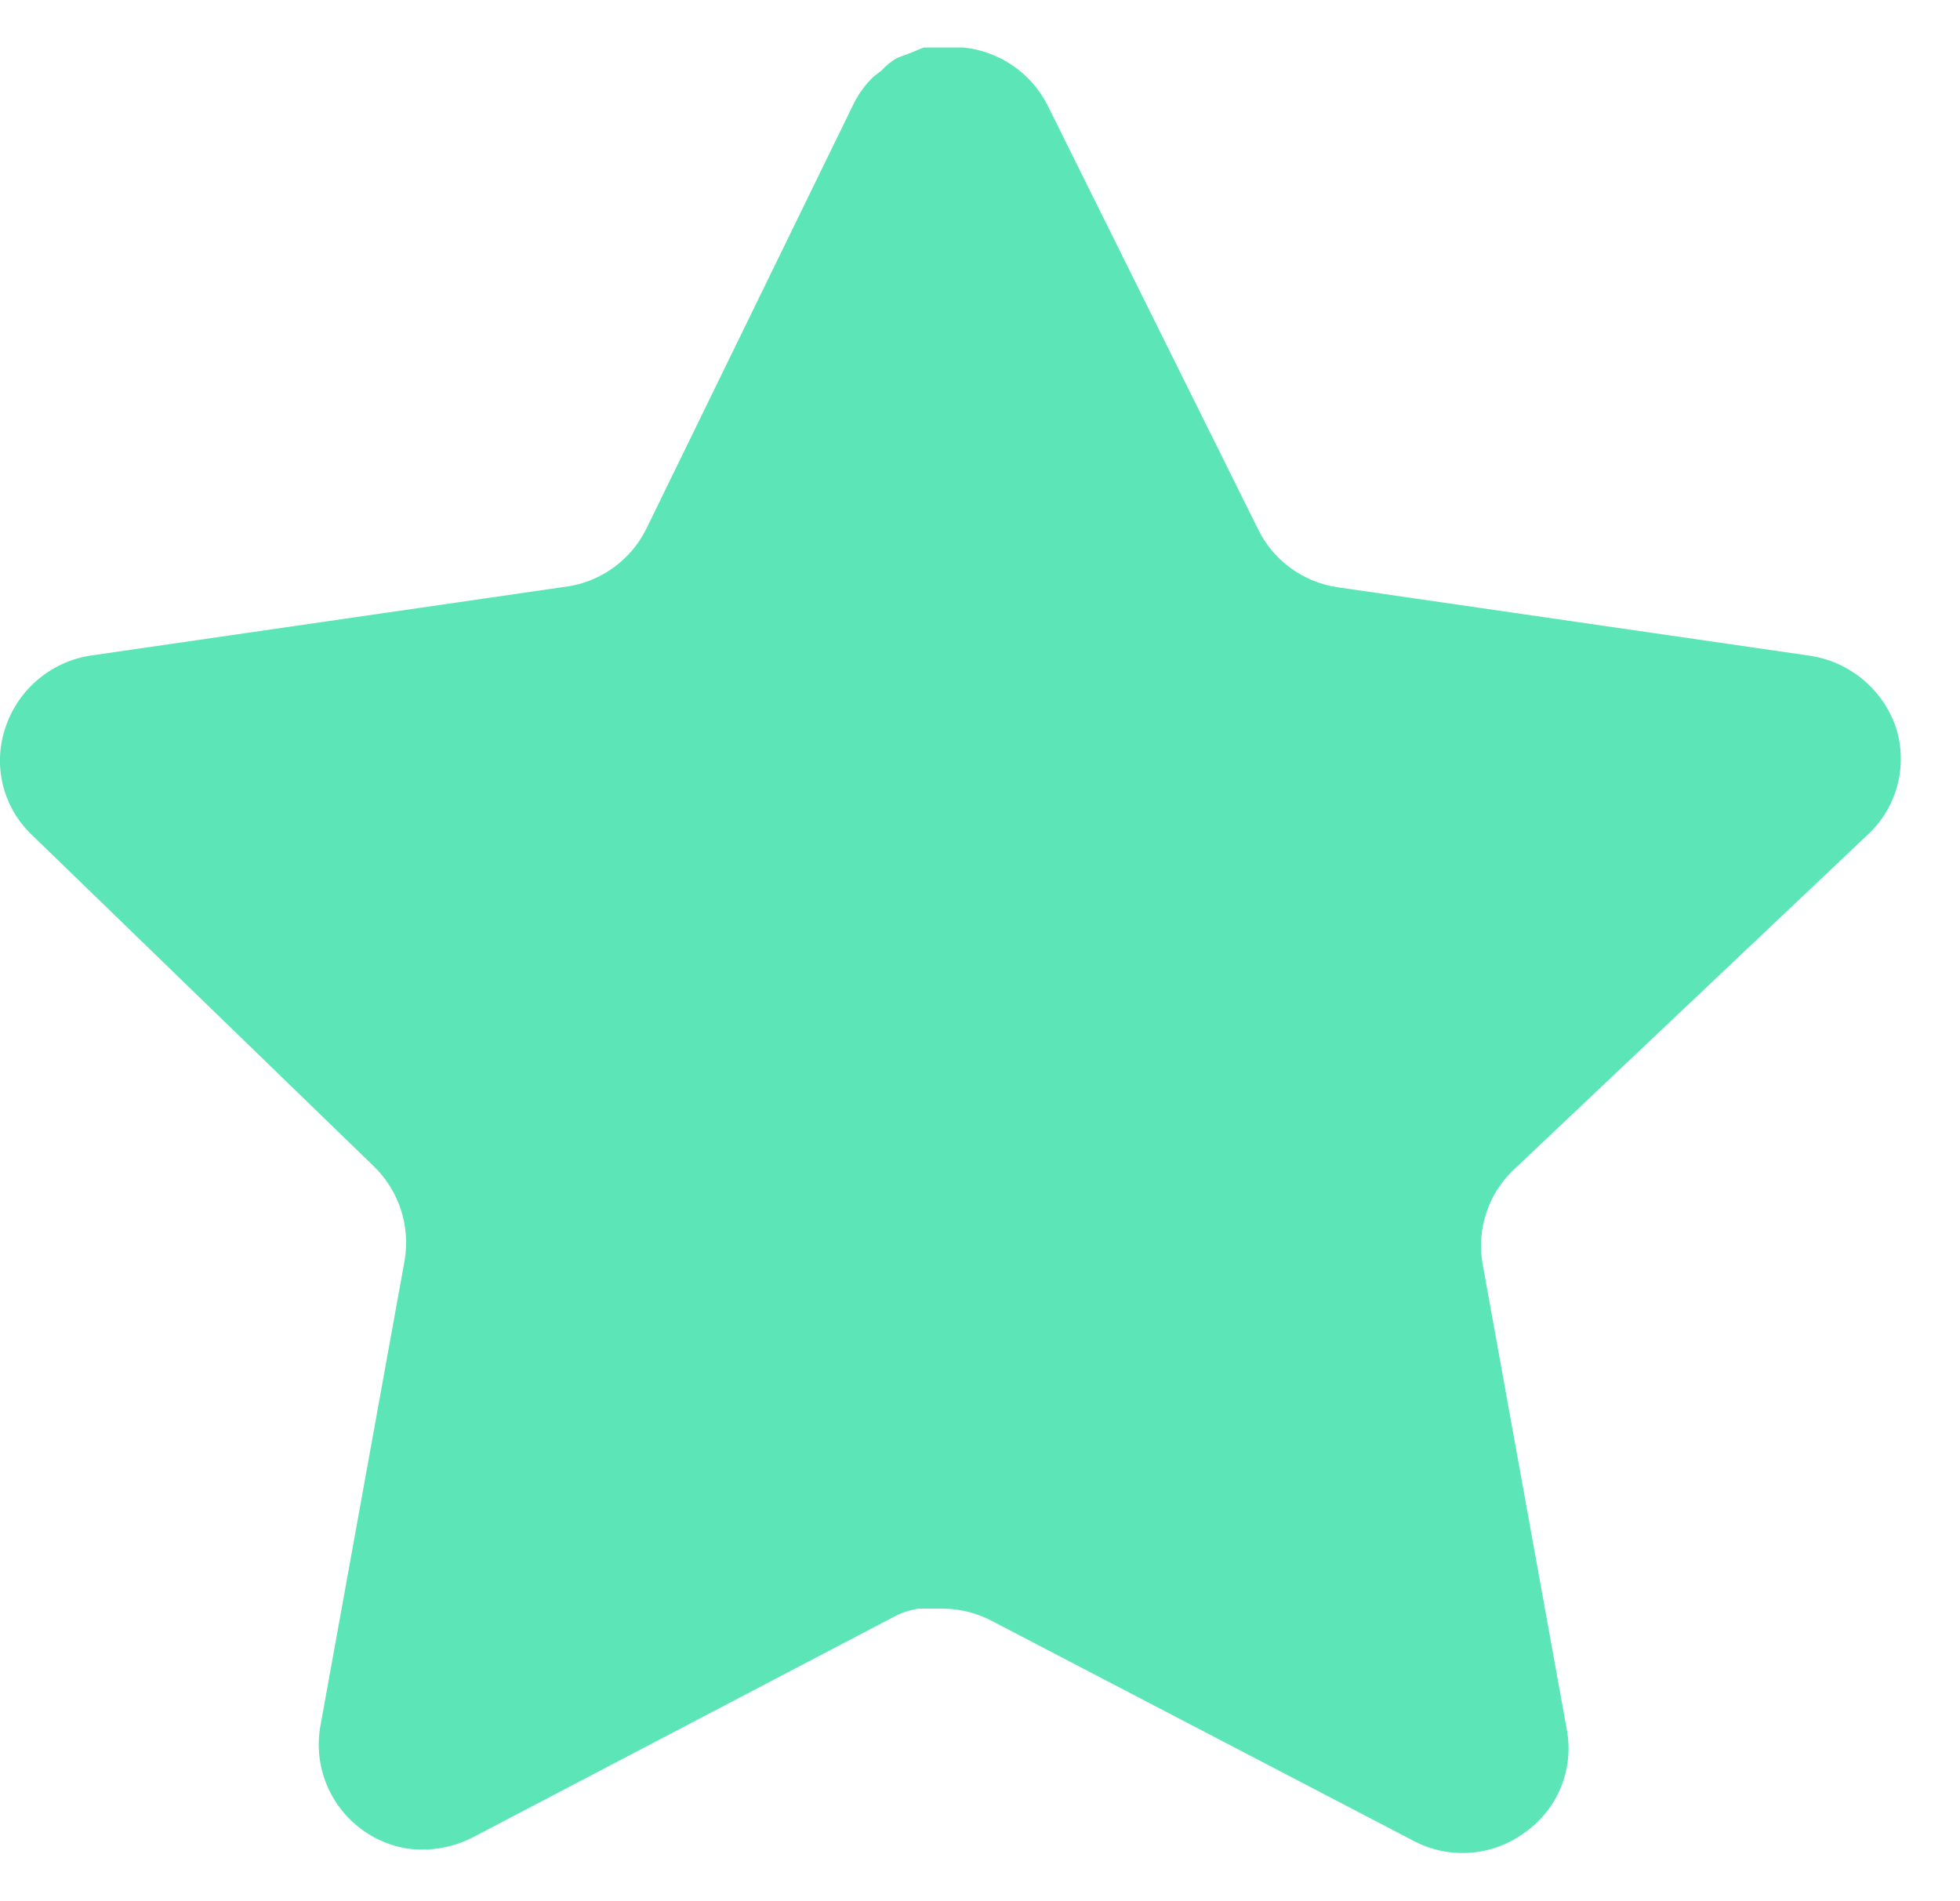
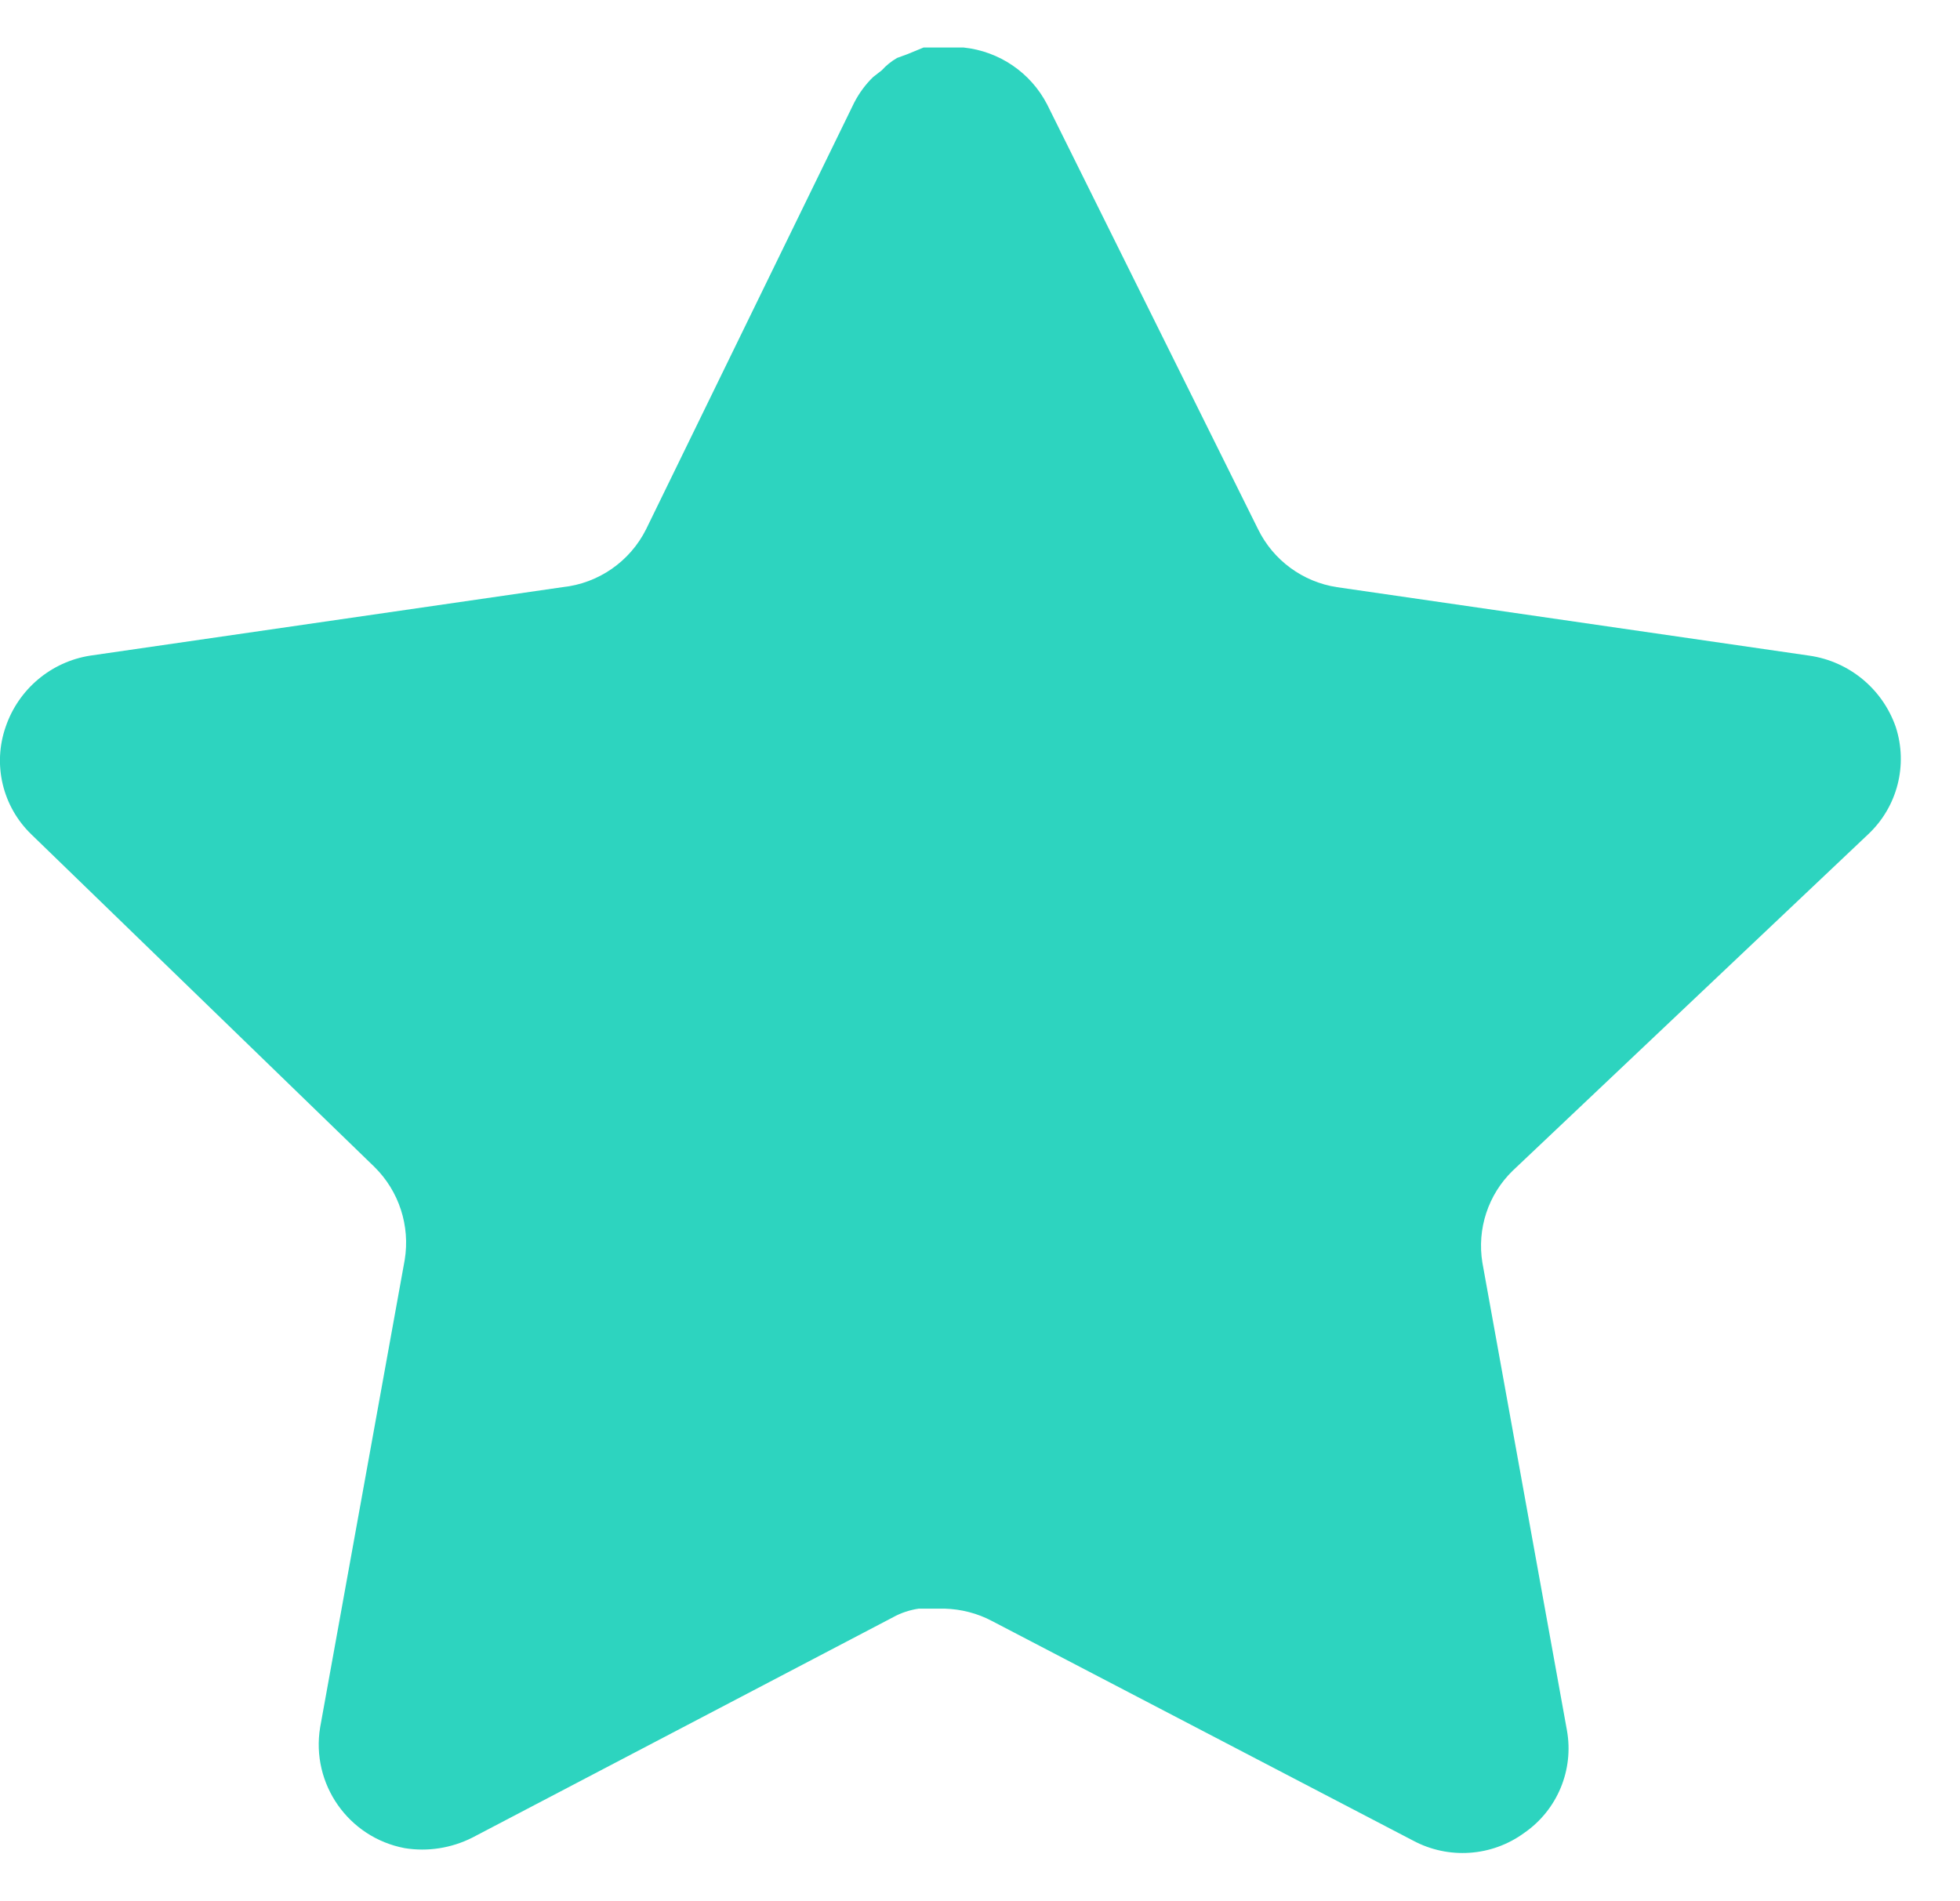
<svg xmlns="http://www.w3.org/2000/svg" width="33" height="32" viewBox="0 0 33 32" fill="none">
-   <path d="M25.47 19.712C25.055 20.114 24.865 20.695 24.959 21.264L26.382 29.136C26.502 29.803 26.22 30.479 25.662 30.864C25.114 31.264 24.386 31.312 23.79 30.992L16.703 27.296C16.457 27.165 16.183 27.095 15.903 27.087H15.47C15.319 27.109 15.172 27.157 15.038 27.231L7.95 30.944C7.599 31.12 7.202 31.183 6.814 31.12C5.866 30.941 5.234 30.039 5.39 29.087L6.814 21.215C6.908 20.64 6.718 20.056 6.303 19.648L0.526 14.048C0.042 13.579 -0.126 12.875 0.095 12.24C0.31 11.607 0.857 11.144 1.518 11.04L9.47 9.887C10.074 9.824 10.606 9.456 10.878 8.912L14.382 1.728C14.465 1.568 14.572 1.421 14.702 1.296L14.846 1.184C14.921 1.101 15.007 1.032 15.103 0.976L15.278 0.912L15.55 0.8H16.223C16.825 0.863 17.354 1.223 17.631 1.76L21.182 8.912C21.438 9.435 21.935 9.799 22.51 9.887L30.462 11.04C31.134 11.136 31.695 11.6 31.918 12.24C32.127 12.882 31.946 13.586 31.454 14.048L25.47 19.712Z" fill="#5ce6b8" />
+   <path d="M25.47 19.712C25.055 20.114 24.865 20.695 24.959 21.264L26.382 29.136C26.502 29.803 26.22 30.479 25.662 30.864C25.114 31.264 24.386 31.312 23.79 30.992L16.703 27.296C16.457 27.165 16.183 27.095 15.903 27.087H15.47C15.319 27.109 15.172 27.157 15.038 27.231L7.95 30.944C7.599 31.12 7.202 31.183 6.814 31.12C5.866 30.941 5.234 30.039 5.39 29.087L6.814 21.215C6.908 20.64 6.718 20.056 6.303 19.648L0.526 14.048C0.042 13.579 -0.126 12.875 0.095 12.24C0.31 11.607 0.857 11.144 1.518 11.04L9.47 9.887C10.074 9.824 10.606 9.456 10.878 8.912L14.382 1.728C14.465 1.568 14.572 1.421 14.702 1.296L14.846 1.184C14.921 1.101 15.007 1.032 15.103 0.976L15.278 0.912L15.55 0.8H16.223C16.825 0.863 17.354 1.223 17.631 1.76L21.182 8.912C21.438 9.435 21.935 9.799 22.51 9.887L30.462 11.04C31.134 11.136 31.695 11.6 31.918 12.24C32.127 12.882 31.946 13.586 31.454 14.048L25.47 19.712Z" fill="#2dd4bf" />
</svg>
